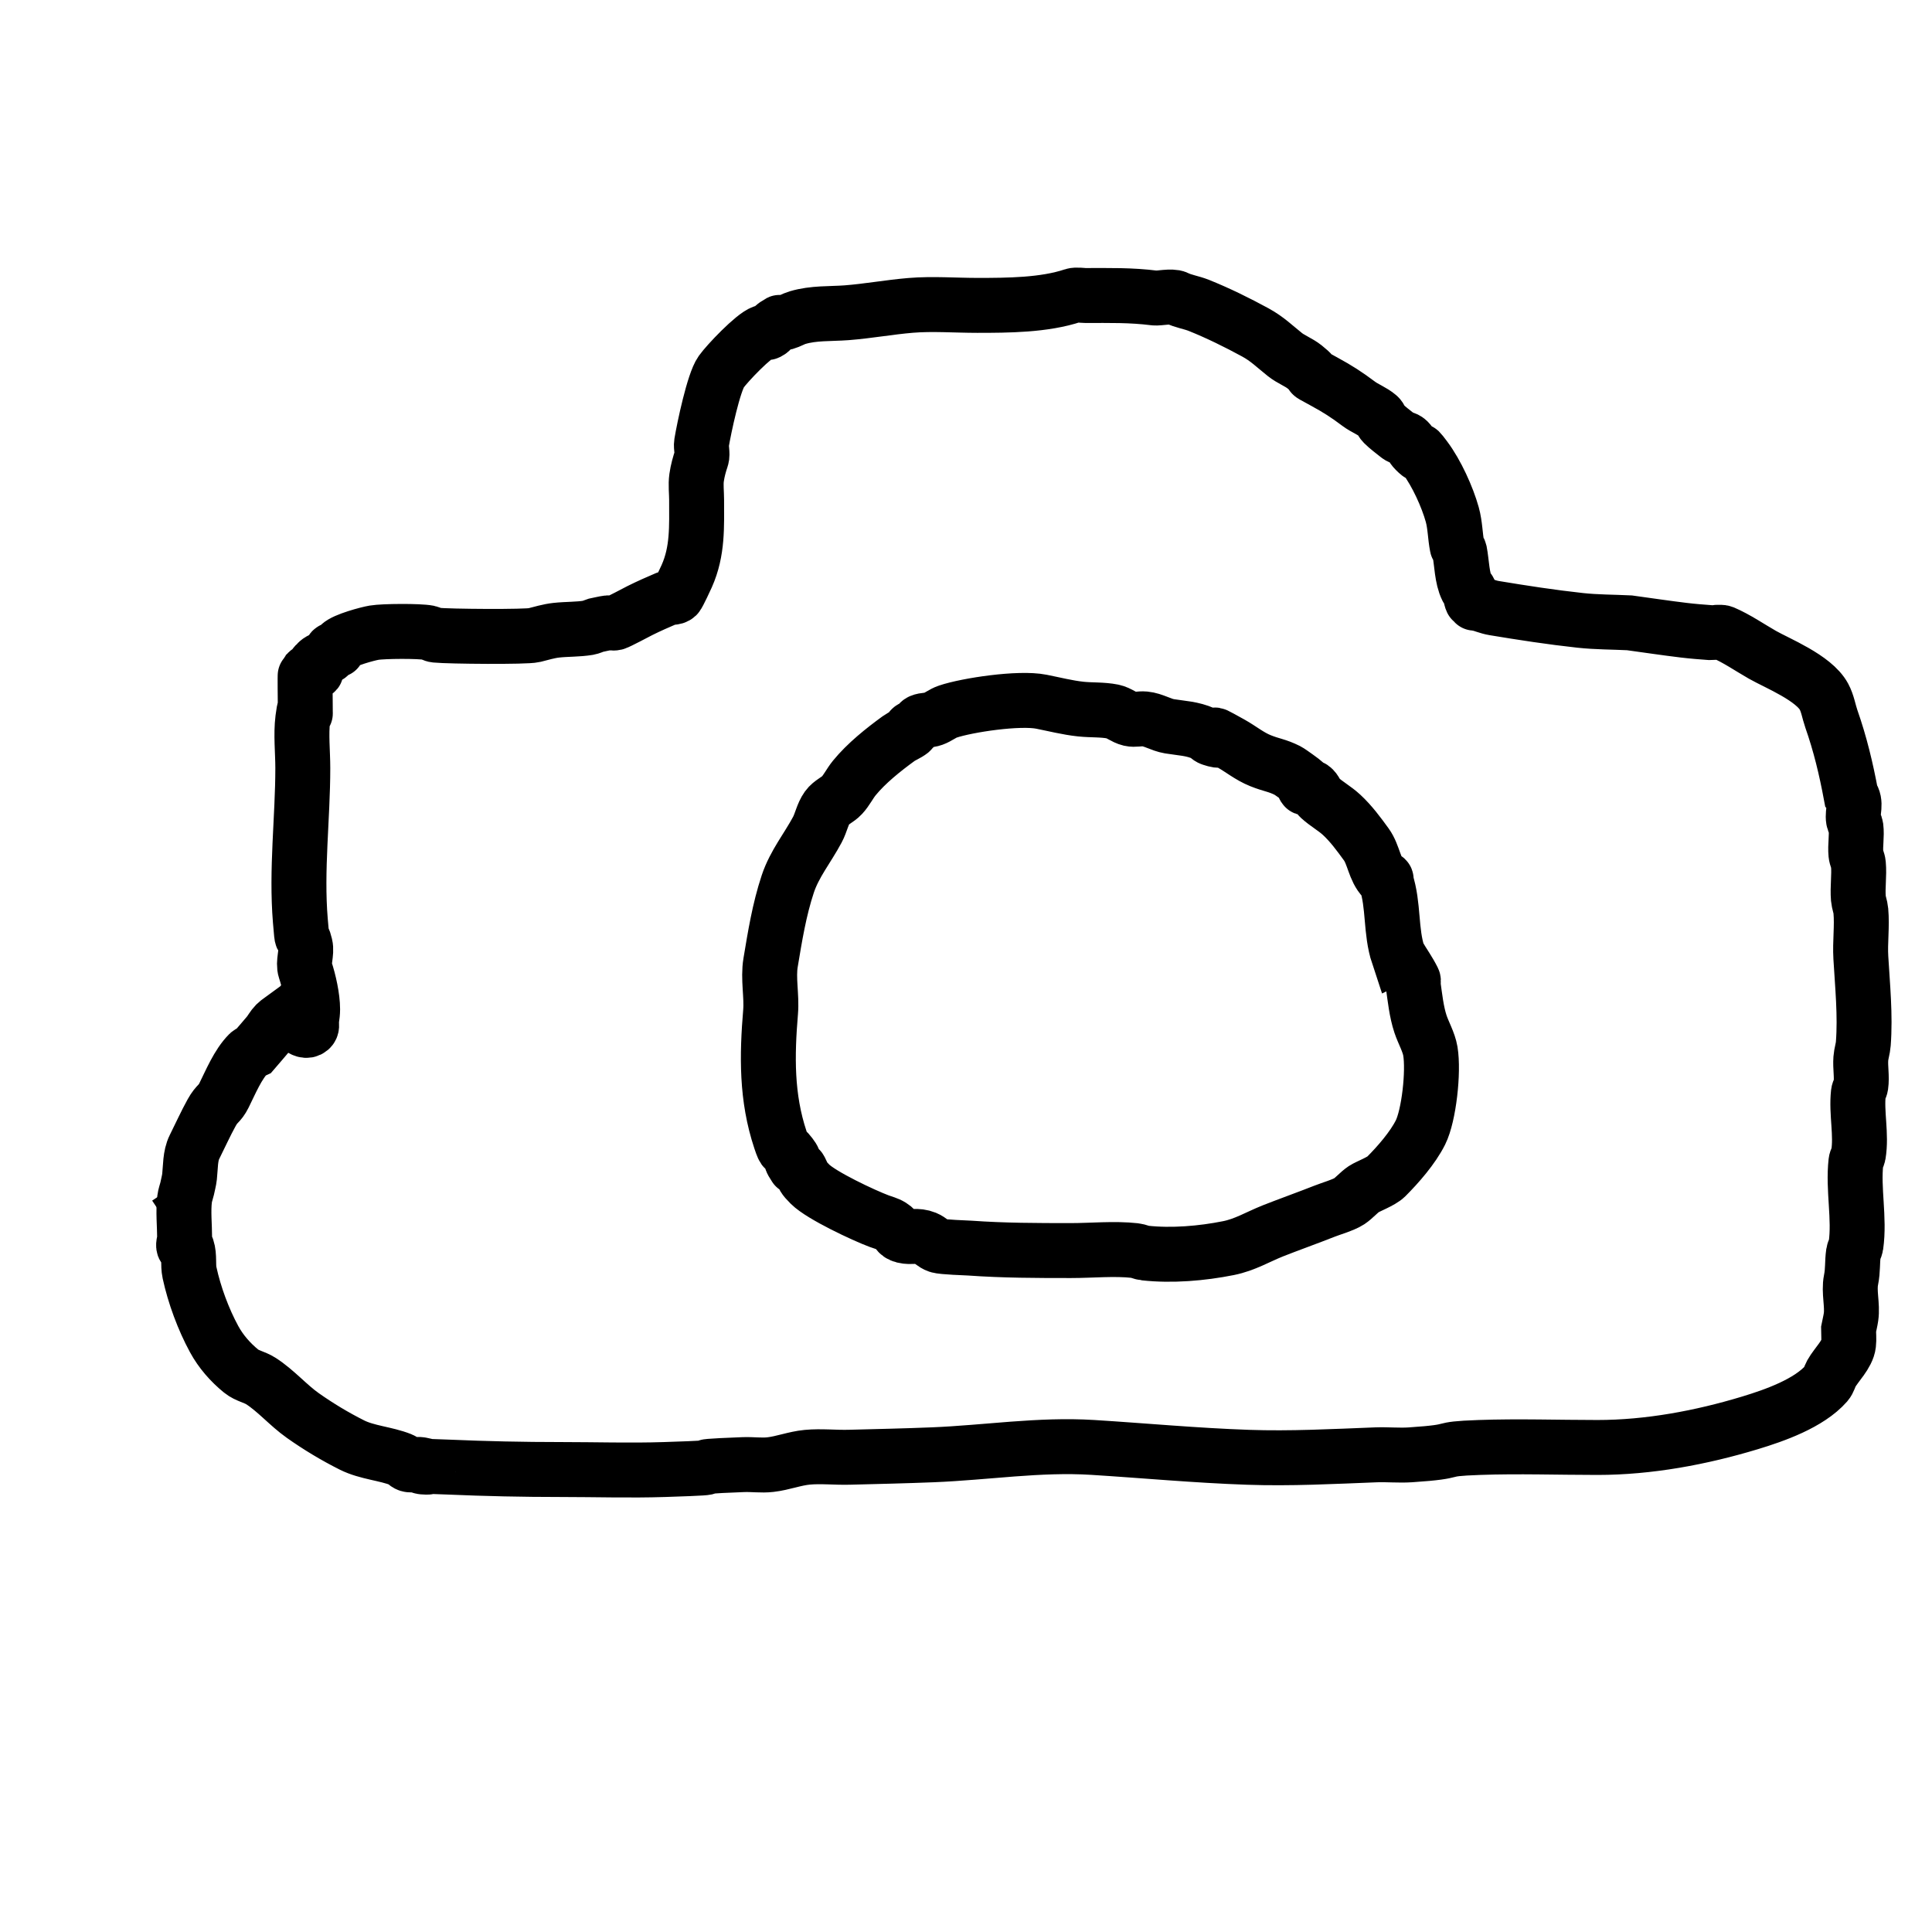
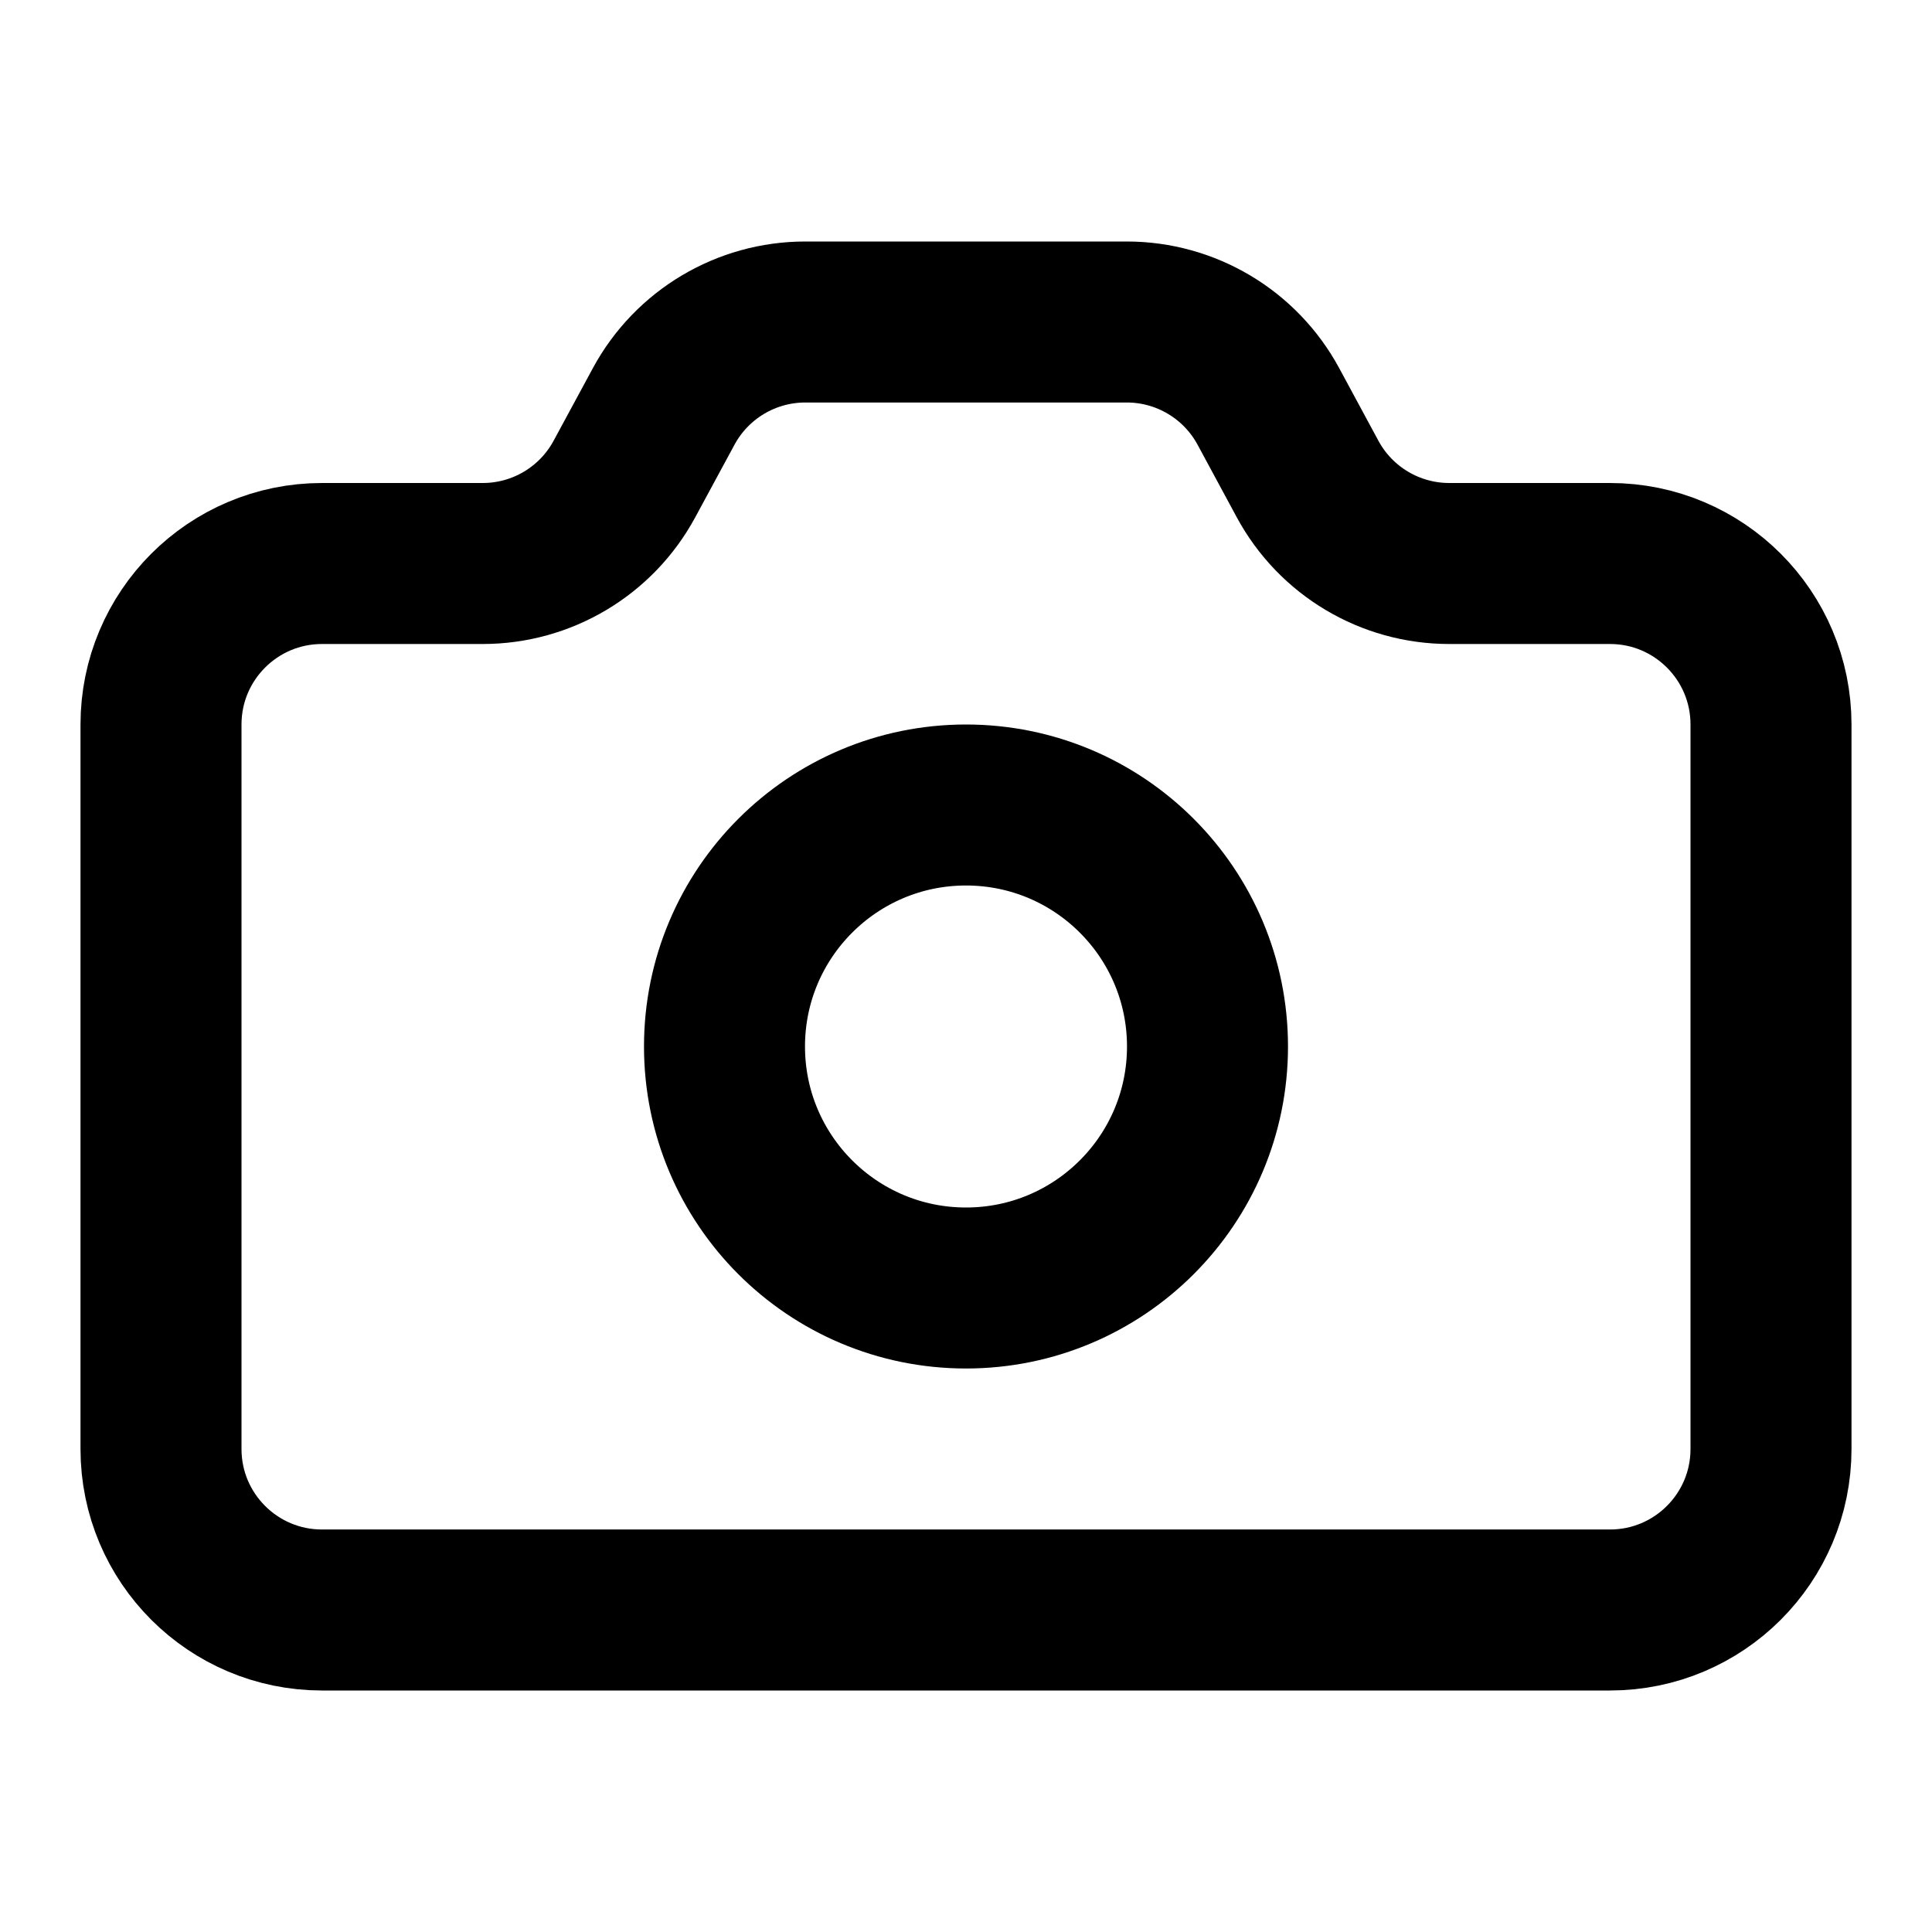
- <svg xmlns="http://www.w3.org/2000/svg" width="48mm" height="48mm" viewBox="0 0 48 48" version="1.1" id="svg1">
-   <defs id="defs1" />
-   <g id="layer1">
-     <path style="fill:none;stroke:#860000;stroke-width:1.365;stroke-opacity:0" d="m 10.459,16.514 c 0.082,-0.061 0.306,-0.102 0.245,-0.183 -0.061,-0.082 -0.347,0.183 -0.245,0.183 0.232,0 0.447,-0.127 0.673,-0.183 0.315,-0.079 1.065,0.008 1.284,0 0.612,-0.024 1.223,-0.035 1.835,-0.061 0.114,-0.005 0.883,-0.095 0.917,-0.061 0.014,0.014 -0.014,0.047 0,0.061 0.029,0.029 0.083,-0.01 0.122,0 0.368,0.092 0.721,0.207 1.101,0.245 0.081,0.008 0.164,-0.013 0.245,0 0.192,0.032 0.425,0.137 0.612,0.183 0.189,0.047 0.472,0.089 0.673,0.122 0.161,0.027 0.327,-0.02 0.489,0 0.064,0.008 0.12,0.052 0.183,0.061 0.101,0.014 0.215,-0.046 0.306,0 0.026,0.013 0.048,0.087 0.061,0.061 0.201,-0.402 0.084,-0.436 0.122,-0.856 0.008,-0.084 0.049,-0.161 0.061,-0.245 0.051,-0.355 -0.035,-0.534 0.061,-0.917 0.015,-0.059 -0.043,-0.14 0,-0.183 0.014,-0.014 0.047,0.014 0.061,0 0.029,-0.029 0,-0.082 0,-0.122 0,-0.266 -0.021,-0.549 0.061,-0.795 0.031,-0.092 0.143,-0.205 0.183,-0.306 0.052,-0.13 0.439,-0.99 0.489,-1.04 0.014,-0.014 0.052,0.018 0.061,0 0.018,-0.036 -0.018,-0.086 0,-0.122 0.148,-0.296 0.095,-0.006 0.183,-0.183 0.029,-0.058 0.028,-0.128 0.061,-0.183 0.063,-0.105 0.136,-0.149 0.183,-0.245 0.046,-0.091 0.173,-0.111 0.245,-0.183 0.188,-0.188 0.402,-0.451 0.55,-0.673 0.025,-0.038 0.029,-0.09 0.061,-0.122 0.014,-0.014 0.047,0.014 0.061,0 0.029,-0.029 -0.029,-0.093 0,-0.122 0.014,-0.014 0.043,0.009 0.061,0 0.066,-0.033 0.132,-0.07 0.183,-0.122 0.132,-0.132 0.203,-0.305 0.367,-0.428 0.095,-0.071 0.212,-0.111 0.306,-0.183 0.252,-0.196 0.454,-0.444 0.734,-0.612 0.117,-0.07 0.252,-0.11 0.367,-0.183 0.662,-0.426 0.316,-0.261 0.856,-0.734 0.034,-0.03 0.09,-0.029 0.122,-0.061 0.014,-0.014 -0.014,-0.047 0,-0.061 0.021,-0.021 0.171,0.025 0.183,0 0.018,-0.036 -0.023,-0.088 0,-0.122 0.069,-0.104 0.157,-0.039 0.245,-0.061 0.295,-0.074 -0.003,-0.029 0.183,-0.122 0.038,-0.019 0.217,0 0.245,0 0.289,0 0.632,-0.038 0.917,0 0.419,0.056 0.813,0.215 1.223,0.306 0.504,0.112 0.977,0.277 1.468,0.428 0.266,0.146 0.577,0.1 0.856,0.183 0.192,0.058 0.362,0.174 0.55,0.245 0.079,0.03 0.185,0.002 0.245,0.061 0.014,0.014 -0.018,0.052 0,0.061 0.075,0.038 0.167,0.028 0.245,0.061 0.248,0.106 0.64,0.383 0.856,0.55 0.205,0.159 0.351,0.384 0.55,0.55 1.367,0.977 -0.301,-0.274 0.673,0.612 0.13,0.118 0.304,0.182 0.428,0.306 0.176,0.176 0.266,0.423 0.428,0.612 0.332,0.387 0.633,0.796 0.917,1.223 0.234,0.35 0.381,0.755 0.612,1.101 0.142,0.213 0.176,0.482 0.367,0.673 0.032,0.032 0.09,0.029 0.122,0.061 0.036,0.036 0.106,0.273 0.122,0.306 0.127,0.255 -0.004,-0.065 0.122,0.061 0.028,0.028 -0.018,0.147 0,0.183 0.038,0.075 0.139,0.323 0.183,0.367 0.014,0.014 0.044,-0.011 0.061,0 0.141,0.094 0.226,0.273 0.367,0.367 0.017,0.011 0.047,-0.014 0.061,0 0.014,0.014 -0.014,0.047 0,0.061 0.035,0.035 0.892,0 1.04,0 1.596,0 -0.443,0.013 1.713,-0.061 0.245,-0.008 0.49,0.015 0.734,0 0.084,-0.005 0.161,-0.052 0.245,-0.061 0.364,-0.04 0.737,-0.021 1.101,-0.061 0.347,-0.039 0.686,-0.161 1.04,-0.183 0.183,-0.011 0.368,0.017 0.55,0 0.045,-0.004 0.079,-0.047 0.122,-0.061 0.21,-0.07 0.541,0.045 0.734,0.122 0.269,0.108 0.815,0.906 0.917,1.162 0.158,0.394 0.224,0.829 0.367,1.223 0.047,0.129 0.14,0.237 0.183,0.367 0.084,0.252 0.08,0.539 0.122,0.795 0.044,0.265 0.14,0.531 0.183,0.795 0.01,0.06 -0.017,0.125 0,0.183 0.025,0.088 0.1,0.156 0.122,0.245 0.045,0.178 0.027,1.062 0,1.223 -0.087,0.522 -0.302,0.965 -0.428,1.468 -0.197,0.789 -0.457,1.611 -0.734,2.385 -0.031,0.086 -0.093,0.158 -0.122,0.245 -0.076,0.229 -0.107,0.505 -0.183,0.734 -0.146,0.438 -0.27,0.891 -0.367,1.346 -0.123,0.573 -0.225,1.145 -0.367,1.713 -0.194,0.777 0.095,-0.085 -0.122,0.856 -0.025,0.107 -0.099,0.199 -0.122,0.306 -0.051,0.23 -0.02,0.407 -0.122,0.612 -0.019,0.039 -0.056,0.591 -0.061,0.612 -0.042,0.169 -0.132,0.323 -0.183,0.489 -0.034,0.109 -0.08,0.589 -0.122,0.673 -0.009,0.018 -0.047,-0.014 -0.061,0 -0.031,0.031 0.031,0.153 0,0.183 -0.014,0.014 -0.044,-0.011 -0.061,0 -0.722,0.452 -0.127,0.236 -1.101,0.55 -0.841,0.271 -1.248,0.428 -2.079,0.489 -0.264,0.02 -0.531,-0.017 -0.795,0 -0.368,0.024 -0.732,0.103 -1.101,0.122 -0.774,0.04 -1.551,0.05 -2.324,0 -0.288,-0.019 -0.569,-0.094 -0.856,-0.122 -1.27,-0.127 -0.686,-0.016 -1.957,-0.061 -0.356,-0.013 -0.905,-0.137 -1.284,-0.061 -0.556,0.111 -1.142,0.12 -1.713,0.183 -0.96,0.107 -1.907,0.267 -2.875,0.306 -1.879,0.075 0.285,-0.079 -0.979,0.061 -0.181,0.02 -0.371,-0.026 -0.55,0 -0.352,0.05 -0.154,0.089 -0.55,0.122 -1.005,0.084 -2.056,-0.008 -3.058,-0.061 -0.955,-0.05 -1.92,0.06 -2.875,0 -0.603,-0.038 -1.237,-0.109 -1.835,-0.183 -0.853,-0.107 -1.673,-0.358 -2.508,-0.55 -1.522,-0.351 0.294,0.084 -1.223,-0.183 -0.229,-0.04 -0.443,-0.151 -0.673,-0.183 -0.553,-0.079 -0.934,0.082 -1.468,-0.245 C 10.299,33.426 9.677,32.863 9.174,32.293 9.02,32.119 8.905,31.913 8.746,31.743 8.618,31.605 8.438,31.52 8.318,31.376 8.125,31.145 8.073,30.819 7.89,30.581 7.784,30.444 7.645,30.336 7.523,30.214 7.38,30.03 7.23,29.852 7.095,29.663 6.966,29.692 6.901,29.259 6.85,29.174 6.82,29.125 6.757,29.101 6.728,29.052 6.625,28.88 6.57,28.588 6.422,28.44 6.39,28.408 6.332,28.411 6.3,28.379 6.208,28.287 6.038,28.008 5.994,27.89 5.866,27.549 5.85,27.143 5.81,26.789 c -0.079,-0.711 -0.061,-1.423 -0.061,-2.141 0,-0.473 0.032,-0.942 -0.061,-1.407 -0.117,-0.586 -0.232,-1.183 -0.306,-1.774 -0.041,-0.327 -0.02,-0.652 -0.061,-0.979 -0.016,-0.128 -0.094,-0.241 -0.122,-0.367 C 5.002,19.237 4.587,18.471 4.587,17.553 c 0,-0.107 -0.13,-0.849 -0.061,-0.917 0.029,-0.029 0.086,0.018 0.122,0 0.597,-0.299 0.866,-0.253 1.59,-0.367 0.45,-0.071 0.894,-0.18 1.346,-0.245 1.555,-0.222 0.163,0.097 1.284,-0.183 0.028,-0.007 0.478,-0.133 0.55,-0.061 0.014,0.014 -0.018,0.052 0,0.061 0.036,0.018 0.086,-0.018 0.122,0 0.018,0.009 -0.017,0.05 0,0.061 0.054,0.036 0.128,0.028 0.183,0.061 0.049,0.03 0.076,0.088 0.122,0.122 0.199,0.149 0.408,0.285 0.612,0.428 z" id="path1" />
-     <path style="fill:none;stroke:#000000;stroke-width:1.365;stroke-opacity:1" d="m 7.706,25.565 c 0.02,-0.163 0.061,-0.325 0.061,-0.489 0,-0.296 -0.091,-0.7 -0.183,-0.979 -0.062,-0.185 0.047,-0.422 0,-0.612 -0.1,-0.402 -0.066,0.063 -0.122,-0.612 -0.105,-1.26 0.061,-2.554 0.061,-3.792 0,-0.392 -0.049,-0.835 0,-1.223 0.081,-0.644 0.061,0.263 0.061,-0.367 0,-0.081 -0.009,-0.725 0,-0.734 0.014,-0.014 0.047,0.014 0.061,0 0.014,-0.014 -0.014,-0.047 0,-0.061 0.014,-0.014 0.044,0.011 0.061,0 0.284,0.052 0.07,-0.132 0.122,-0.183 0.014,-0.014 0.047,0.014 0.061,0 0.014,-0.014 -0.014,-0.047 0,-0.061 0.075,-0.075 0.231,-0.109 0.306,-0.183 0.032,-0.032 0.023,-0.097 0.061,-0.122 0.034,-0.023 0.086,0.018 0.122,0 0.012,-0.006 0.048,-0.109 0.061,-0.122 0.125,-0.125 0.686,-0.277 0.856,-0.306 0.231,-0.039 1.119,-0.045 1.346,0 0.063,0.013 0.119,0.055 0.183,0.061 0.341,0.034 2.252,0.049 2.446,0 0.178,-0.044 0.36,-0.101 0.55,-0.122 0.261,-0.029 0.535,-0.018 0.795,-0.061 0.064,-0.011 0.122,-0.041 0.183,-0.061 0.102,-0.02 0.203,-0.048 0.306,-0.061 0.061,-0.008 0.124,0.015 0.183,0 0.065,-0.016 0.535,-0.267 0.612,-0.306 0.22,-0.11 0.446,-0.209 0.673,-0.306 0.077,-0.033 0.185,-0.002 0.245,-0.061 0.04,-0.04 0.231,-0.458 0.245,-0.489 0.278,-0.625 0.245,-1.233 0.245,-1.896 0,-0.176 -0.025,-0.377 0,-0.55 0.026,-0.179 0.068,-0.326 0.122,-0.489 0.033,-0.099 -0.016,-0.271 0,-0.367 0.063,-0.38 0.302,-1.511 0.489,-1.774 0.151,-0.212 0.806,-0.901 1.04,-0.979 0.039,-0.013 0.086,0.018 0.122,0 0.122,-0.061 0.092,-0.122 0.183,-0.183 0.23,-0.153 0.013,0.005 0.245,-0.061 0.106,-0.03 0.201,-0.091 0.306,-0.122 0.4,-0.12 0.815,-0.091 1.223,-0.122 0.531,-0.041 1.06,-0.139 1.59,-0.183 0.54,-0.045 1.11,0 1.651,0 0.762,0 1.664,-0.004 2.385,-0.245 0.074,-0.025 0.232,0 0.306,0 0.608,0 1.12,-0.013 1.713,0.061 0.109,0.014 0.433,-0.059 0.55,0 0.165,0.083 0.366,0.11 0.55,0.183 0.474,0.19 0.958,0.428 1.407,0.673 0.297,0.162 0.48,0.348 0.734,0.55 0.149,0.119 0.344,0.19 0.489,0.306 0.419,0.335 -0.098,0.047 0.489,0.367 0.339,0.185 0.548,0.319 0.856,0.55 0.154,0.115 0.343,0.181 0.489,0.306 0.056,0.048 0.07,0.132 0.122,0.183 0.113,0.113 0.243,0.206 0.367,0.306 0.071,0.057 0.18,0.058 0.245,0.122 0.104,0.104 0.08,0.141 0.183,0.245 0.313,0.313 -0.085,-0.256 0.245,0.183 0.282,0.376 0.552,0.971 0.673,1.407 0.074,0.267 0.07,0.535 0.122,0.795 0.009,0.045 0.052,0.078 0.061,0.122 0.055,0.277 0.054,0.659 0.183,0.917 0.013,0.026 0.05,0.034 0.061,0.061 0.031,0.078 0.024,0.169 0.061,0.245 0.009,0.018 0.047,-0.014 0.061,0 0.014,0.014 -0.014,0.047 0,0.061 0.014,0.014 0.041,-0.005 0.061,0 0.144,0.036 0.282,0.098 0.428,0.122 0.711,0.118 1.424,0.228 2.141,0.306 0.406,0.044 0.815,0.041 1.223,0.061 0.449,0.061 0.896,0.129 1.346,0.183 0.224,0.027 0.448,0.045 0.673,0.061 0.016,0.001 0.255,-0.022 0.306,0 0.347,0.149 0.653,0.364 0.979,0.55 0.367,0.209 1.277,0.572 1.529,1.04 0.092,0.17 0.12,0.368 0.183,0.55 0.221,0.63 0.366,1.239 0.489,1.896 0.149,0.193 0.027,0.41 0.061,0.612 0.011,0.064 0.053,0.12 0.061,0.183 0.028,0.223 -0.022,0.45 0,0.673 0.008,0.084 0.054,0.161 0.061,0.245 0.026,0.284 -0.024,0.572 0,0.856 0.009,0.104 0.052,0.202 0.061,0.306 0.035,0.384 -0.023,0.777 0,1.162 0.041,0.704 0.116,1.433 0.061,2.141 -0.009,0.124 -0.052,0.243 -0.061,0.367 -0.017,0.224 0.032,0.451 0,0.673 -0.009,0.064 -0.054,0.119 -0.061,0.183 -0.055,0.499 0.083,1.034 0,1.529 -0.011,0.064 -0.054,0.119 -0.061,0.183 -0.076,0.682 0.097,1.4 0,2.079 -0.009,0.064 -0.052,0.12 -0.061,0.183 -0.035,0.244 -0.009,0.415 -0.061,0.673 -0.059,0.294 0.043,0.62 0,0.917 -0.015,0.103 -0.041,0.204 -0.061,0.306 0,0.122 0.014,0.245 0,0.367 -0.029,0.259 -0.306,0.515 -0.428,0.734 -0.044,0.08 -0.062,0.176 -0.122,0.245 -0.433,0.495 -1.289,0.795 -1.896,0.979 -1.218,0.369 -2.519,0.612 -3.792,0.612 -0.976,0 -1.96,-0.035 -2.936,0 -1.149,0.041 -0.374,0.094 -1.713,0.183 -0.285,0.019 -0.571,-0.011 -0.856,0 -1.058,0.041 -2.119,0.098 -3.18,0.061 -1.285,-0.044 -2.574,-0.165 -3.853,-0.245 -1.334,-0.083 -2.647,0.13 -3.975,0.183 -0.693,0.028 -1.386,0.043 -2.079,0.061 -0.346,0.009 -0.695,-0.032 -1.04,0 -0.311,0.029 -0.608,0.148 -0.917,0.183 -0.223,0.026 -0.449,-0.009 -0.673,0 -1.923,0.074 0.135,0.055 -1.957,0.122 -0.854,0.028 -1.714,0 -2.569,0 -0.943,0 -1.872,-0.02 -2.813,-0.061 -1.436,-0.062 0.014,0.076 -0.673,-0.061 -0.085,-0.017 -0.229,0.025 -0.306,0 -0.07,-0.023 -0.115,-0.095 -0.183,-0.122 C 9.579,36.112 9.125,36.091 8.746,35.902 8.321,35.689 7.911,35.442 7.523,35.168 7.163,34.914 6.855,34.551 6.483,34.312 6.33,34.213 6.135,34.182 5.994,34.067 5.724,33.848 5.487,33.577 5.321,33.272 5.052,32.778 4.828,32.172 4.709,31.62 c -0.043,-0.2 0.004,-0.417 -0.061,-0.612 -0.006,-0.019 -0.047,0.014 -0.061,0 -0.058,-0.058 0,-0.163 0,-0.245 0,-0.317 -0.039,-0.667 0,-0.979 0.01,-0.083 0.041,-0.163 0.061,-0.245 0.02,-0.102 0.05,-0.202 0.061,-0.306 0.026,-0.233 0.013,-0.516 0.122,-0.734 0.137,-0.273 0.28,-0.59 0.428,-0.856 0.139,-0.249 0.191,-0.199 0.306,-0.428 0.163,-0.327 0.345,-0.773 0.612,-1.04 0.032,-0.032 0.082,-0.041 0.122,-0.061 0.122,-0.143 0.248,-0.283 0.367,-0.428 0.065,-0.079 0.111,-0.173 0.183,-0.245 0.072,-0.072 0.163,-0.122 0.245,-0.183 0.204,0.102 0.439,0.454 0.612,0.306 0.187,-0.16 -0.42,-0.734 -0.061,-0.734" id="path2" />
-     <path style="fill:none;stroke:#000000;stroke-width:1.365;stroke-opacity:1" d="m 34.74,23.731 c -0.198,-0.597 -0.107,-1.238 -0.306,-1.835 -0.006,-0.019 0.014,-0.047 0,-0.061 -0.014,-0.014 -0.047,0.014 -0.061,0 -0.223,-0.223 -0.242,-0.6 -0.428,-0.856 -0.187,-0.258 -0.378,-0.517 -0.612,-0.734 -0.17,-0.158 -0.379,-0.271 -0.55,-0.428 -0.075,-0.069 -0.099,-0.188 -0.183,-0.245 -0.051,-0.034 -0.125,0.019 -0.183,0 -0.039,-0.013 0.029,-0.093 0,-0.122 -0.028,-0.028 -0.359,-0.271 -0.428,-0.306 -0.267,-0.134 -0.387,-0.13 -0.673,-0.245 -0.274,-0.11 -0.483,-0.288 -0.734,-0.428 -0.898,-0.499 0.102,0.075 -0.489,-0.122 -0.07,-0.023 -0.116,-0.092 -0.183,-0.122 -0.295,-0.131 -0.554,-0.133 -0.856,-0.183 -0.21,-0.035 -0.396,-0.162 -0.612,-0.183 -0.122,-0.012 -0.248,0.028 -0.367,0 -0.151,-0.035 -0.276,-0.153 -0.428,-0.183 -0.261,-0.052 -0.531,-0.033 -0.795,-0.061 -0.33,-0.035 -0.654,-0.119 -0.979,-0.183 -0.555,-0.111 -1.843,0.084 -2.324,0.245 -0.13,0.043 -0.238,0.137 -0.367,0.183 -0.098,0.036 -0.21,0.02 -0.306,0.061 -0.053,0.023 -0.076,0.088 -0.122,0.122 -0.036,0.027 -0.09,0.029 -0.122,0.061 -0.014,0.014 0.016,0.048 0,0.061 -0.093,0.074 -0.21,0.114 -0.306,0.183 -0.382,0.278 -0.801,0.612 -1.101,0.979 -0.111,0.136 -0.187,0.299 -0.306,0.428 -0.108,0.117 -0.274,0.176 -0.367,0.306 -0.117,0.163 -0.15,0.373 -0.245,0.55 -0.242,0.454 -0.568,0.848 -0.734,1.346 -0.213,0.64 -0.32,1.31 -0.428,1.957 -0.066,0.394 0.033,0.826 0,1.223 -0.091,1.089 -0.107,2.126 0.245,3.18 0.118,0.355 0.077,0.143 0.245,0.367 0.211,0.281 -0.124,-0.064 0.122,0.306 0.011,0.017 0.041,0 0.061,0 0.02,0.02 0.048,0.035 0.061,0.061 0.098,0.196 0.074,0.196 0.245,0.367 0.283,0.283 1.339,0.777 1.713,0.917 0.103,0.039 0.213,0.064 0.306,0.122 0.179,0.112 0.126,0.2 0.306,0.245 0.202,0.05 0.323,-0.03 0.55,0.061 0.11,0.044 0.193,0.146 0.306,0.183 0.114,0.038 0.697,0.054 0.795,0.061 0.836,0.06 1.667,0.061 2.508,0.061 0.516,0 1.077,-0.057 1.59,0 0.084,0.009 0.161,0.052 0.245,0.061 0.67,0.074 1.42,0.01 2.079,-0.122 0.409,-0.082 0.725,-0.278 1.101,-0.428 0.276,-0.111 0.977,-0.366 1.284,-0.489 0.131,-0.053 0.478,-0.156 0.612,-0.245 0.132,-0.088 0.234,-0.217 0.367,-0.306 0.096,-0.064 0.434,-0.19 0.55,-0.306 0.299,-0.299 0.664,-0.716 0.856,-1.101 0.209,-0.419 0.33,-1.507 0.245,-2.018 -0.038,-0.226 -0.173,-0.457 -0.245,-0.673 -0.101,-0.303 -0.138,-0.659 -0.183,-0.979 -0.006,-0.04 0.018,-0.086 0,-0.122 -0.106,-0.213 -0.245,-0.408 -0.367,-0.612 z" id="path3" />
-     <path style="fill:none;stroke:#000000;stroke-width:1.365;stroke-opacity:1" d="M 4.159,30.397 4.342,30.275" id="path4" />
-   </g>
+ <svg xmlns="http://www.w3.org/2000/svg" width="24" height="24" viewBox="0 0 24 24" fill="none" stroke="currentColor" stroke-width="2" stroke-linecap="round" stroke-linejoin="round">
+   <path d="M13.997 4a2 2 0 0 1 1.76 1.05l.486.9A2 2 0 0 0 18.003 7H20a2 2 0 0 1 2 2v9a2 2 0 0 1-2 2H4a2 2 0 0 1-2-2V9a2 2 0 0 1 2-2h1.997a2 2 0 0 0 1.759-1.048l.489-.904A2 2 0 0 1 10.004 4z" />
+   <circle cx="12" cy="13" r="3" />
</svg>
